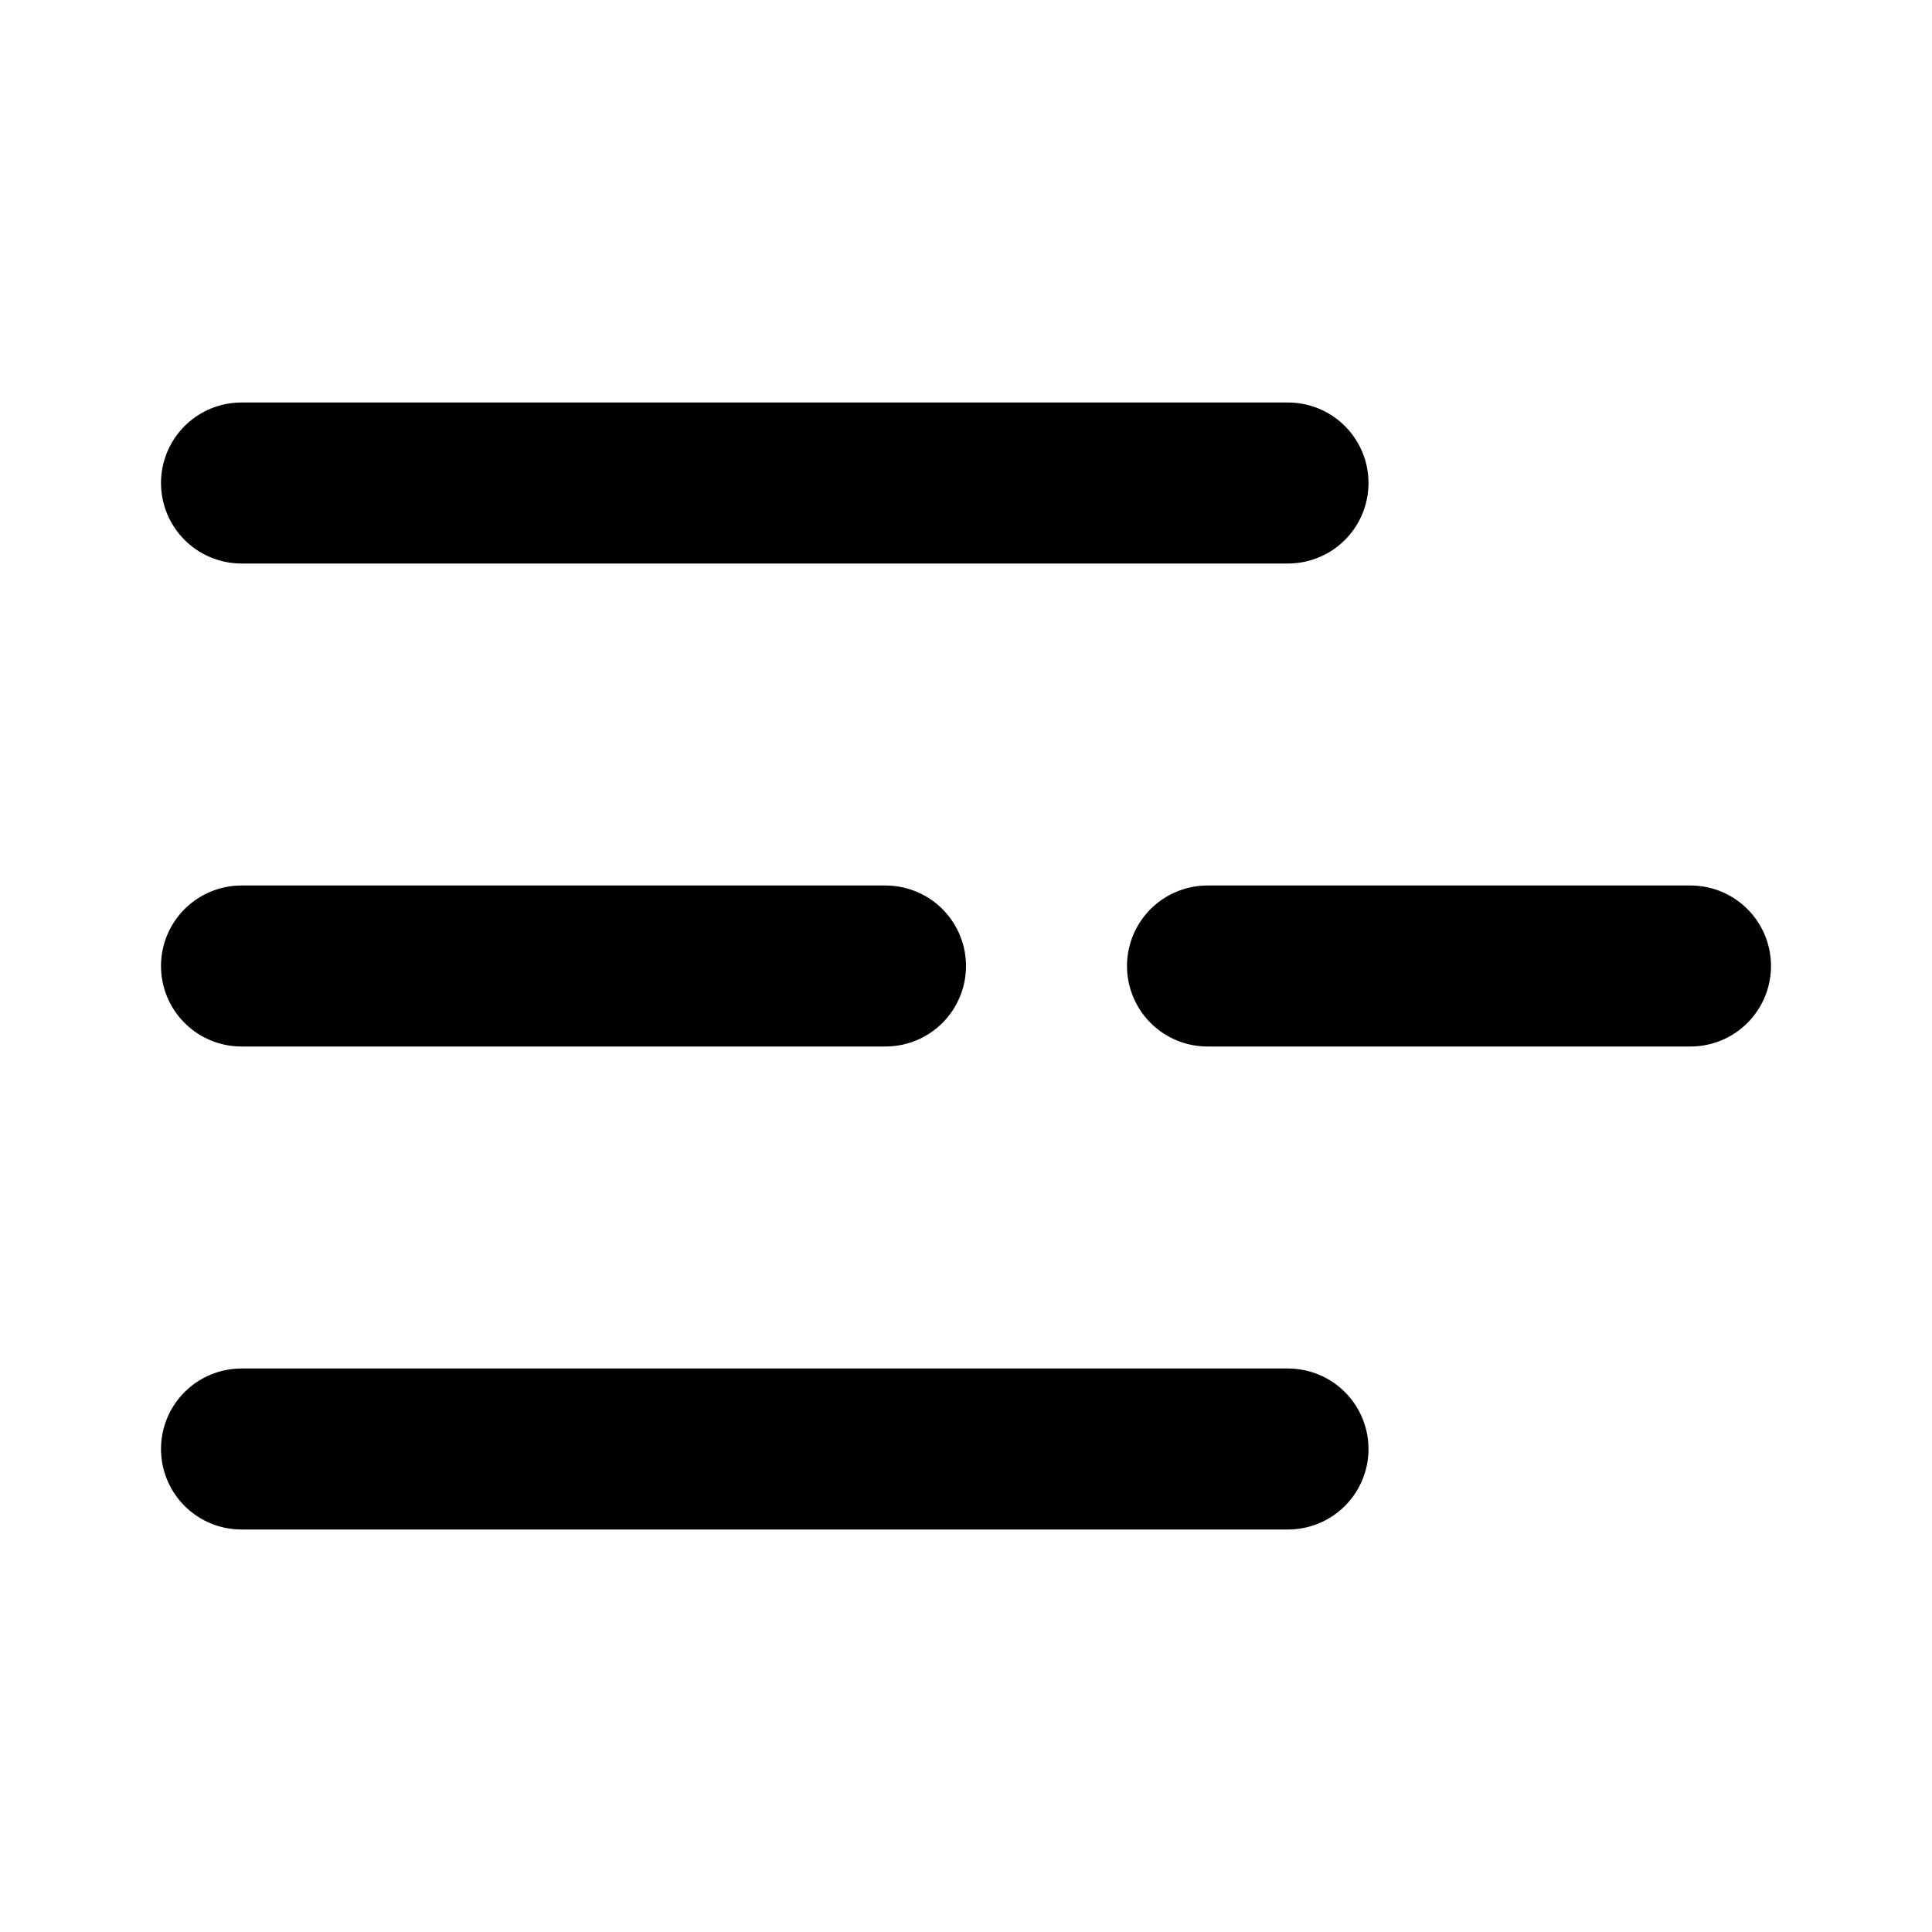
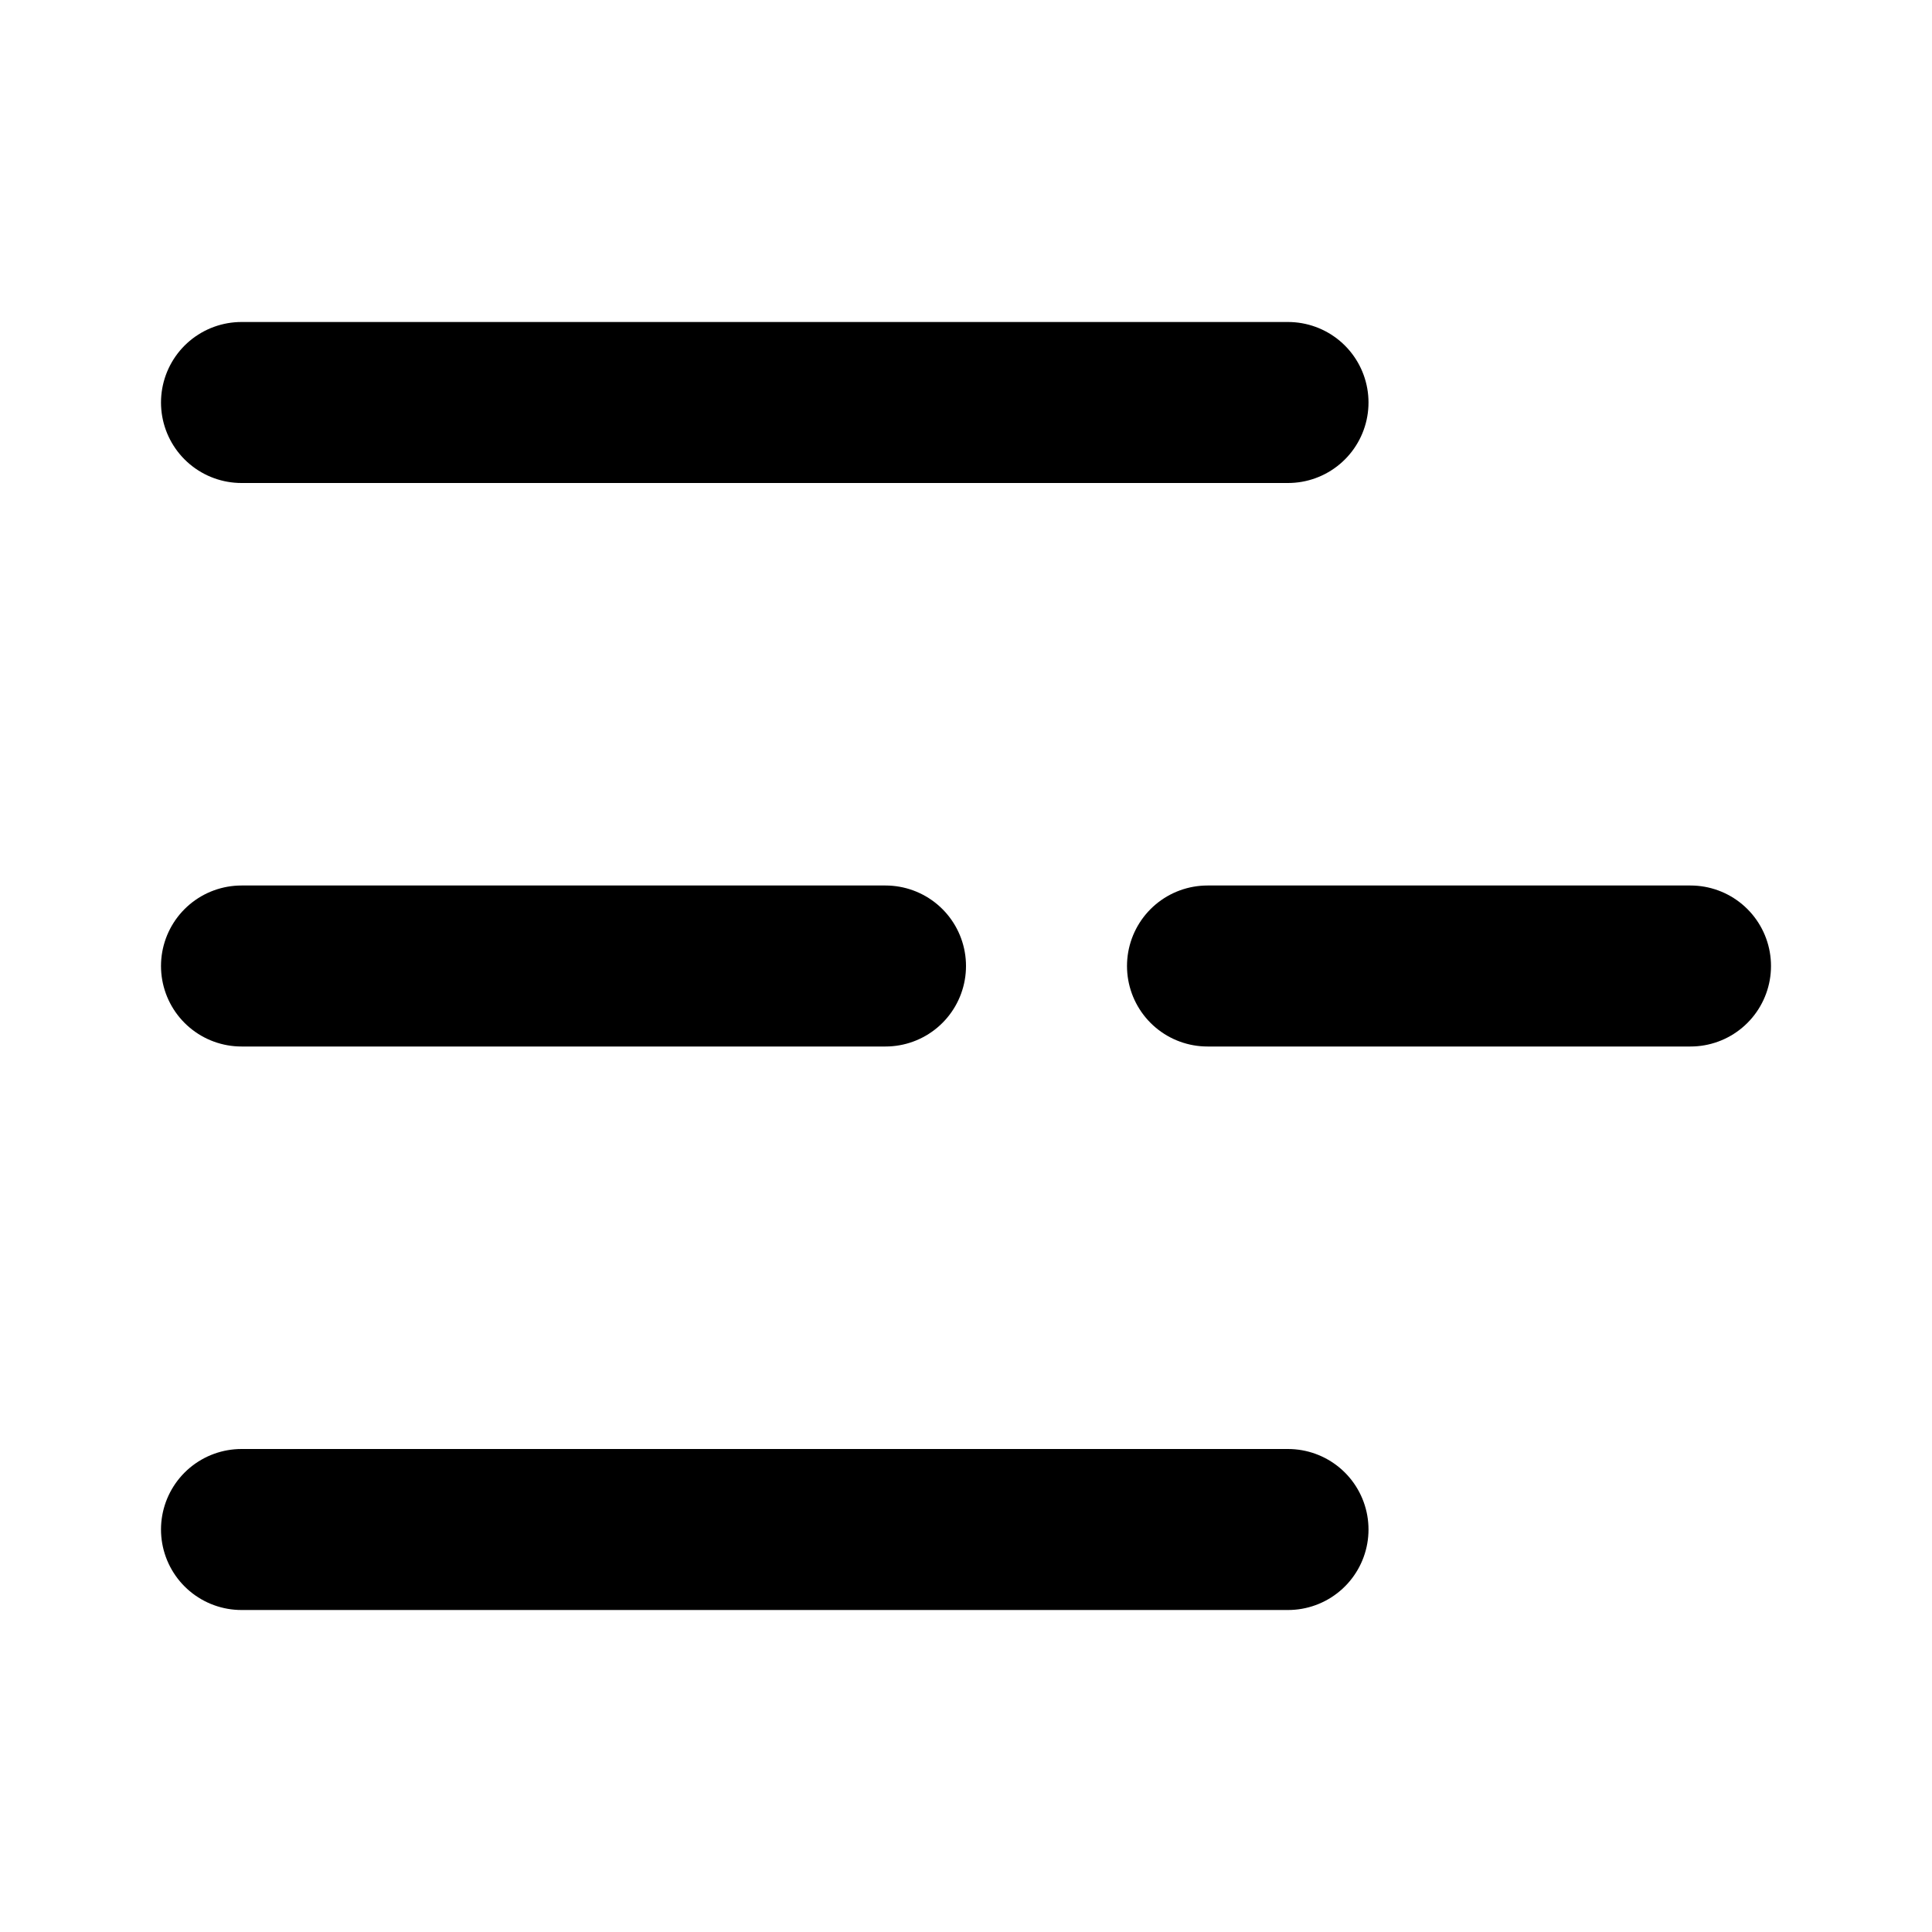
<svg xmlns="http://www.w3.org/2000/svg" width="24" height="24" viewBox="0 0 24 24" fill="none" stroke="currentColor" stroke-width="2" stroke-linecap="round" stroke-linejoin="round">
+   <path d="M16 5H3" />
  <path d="M11 12H3" />
-   <path d="M16 6H3" />
-   <path d="M16 18H3" />
+   <path d="M16 19H3" />
  <path d="M21 12h-6" />
</svg>
